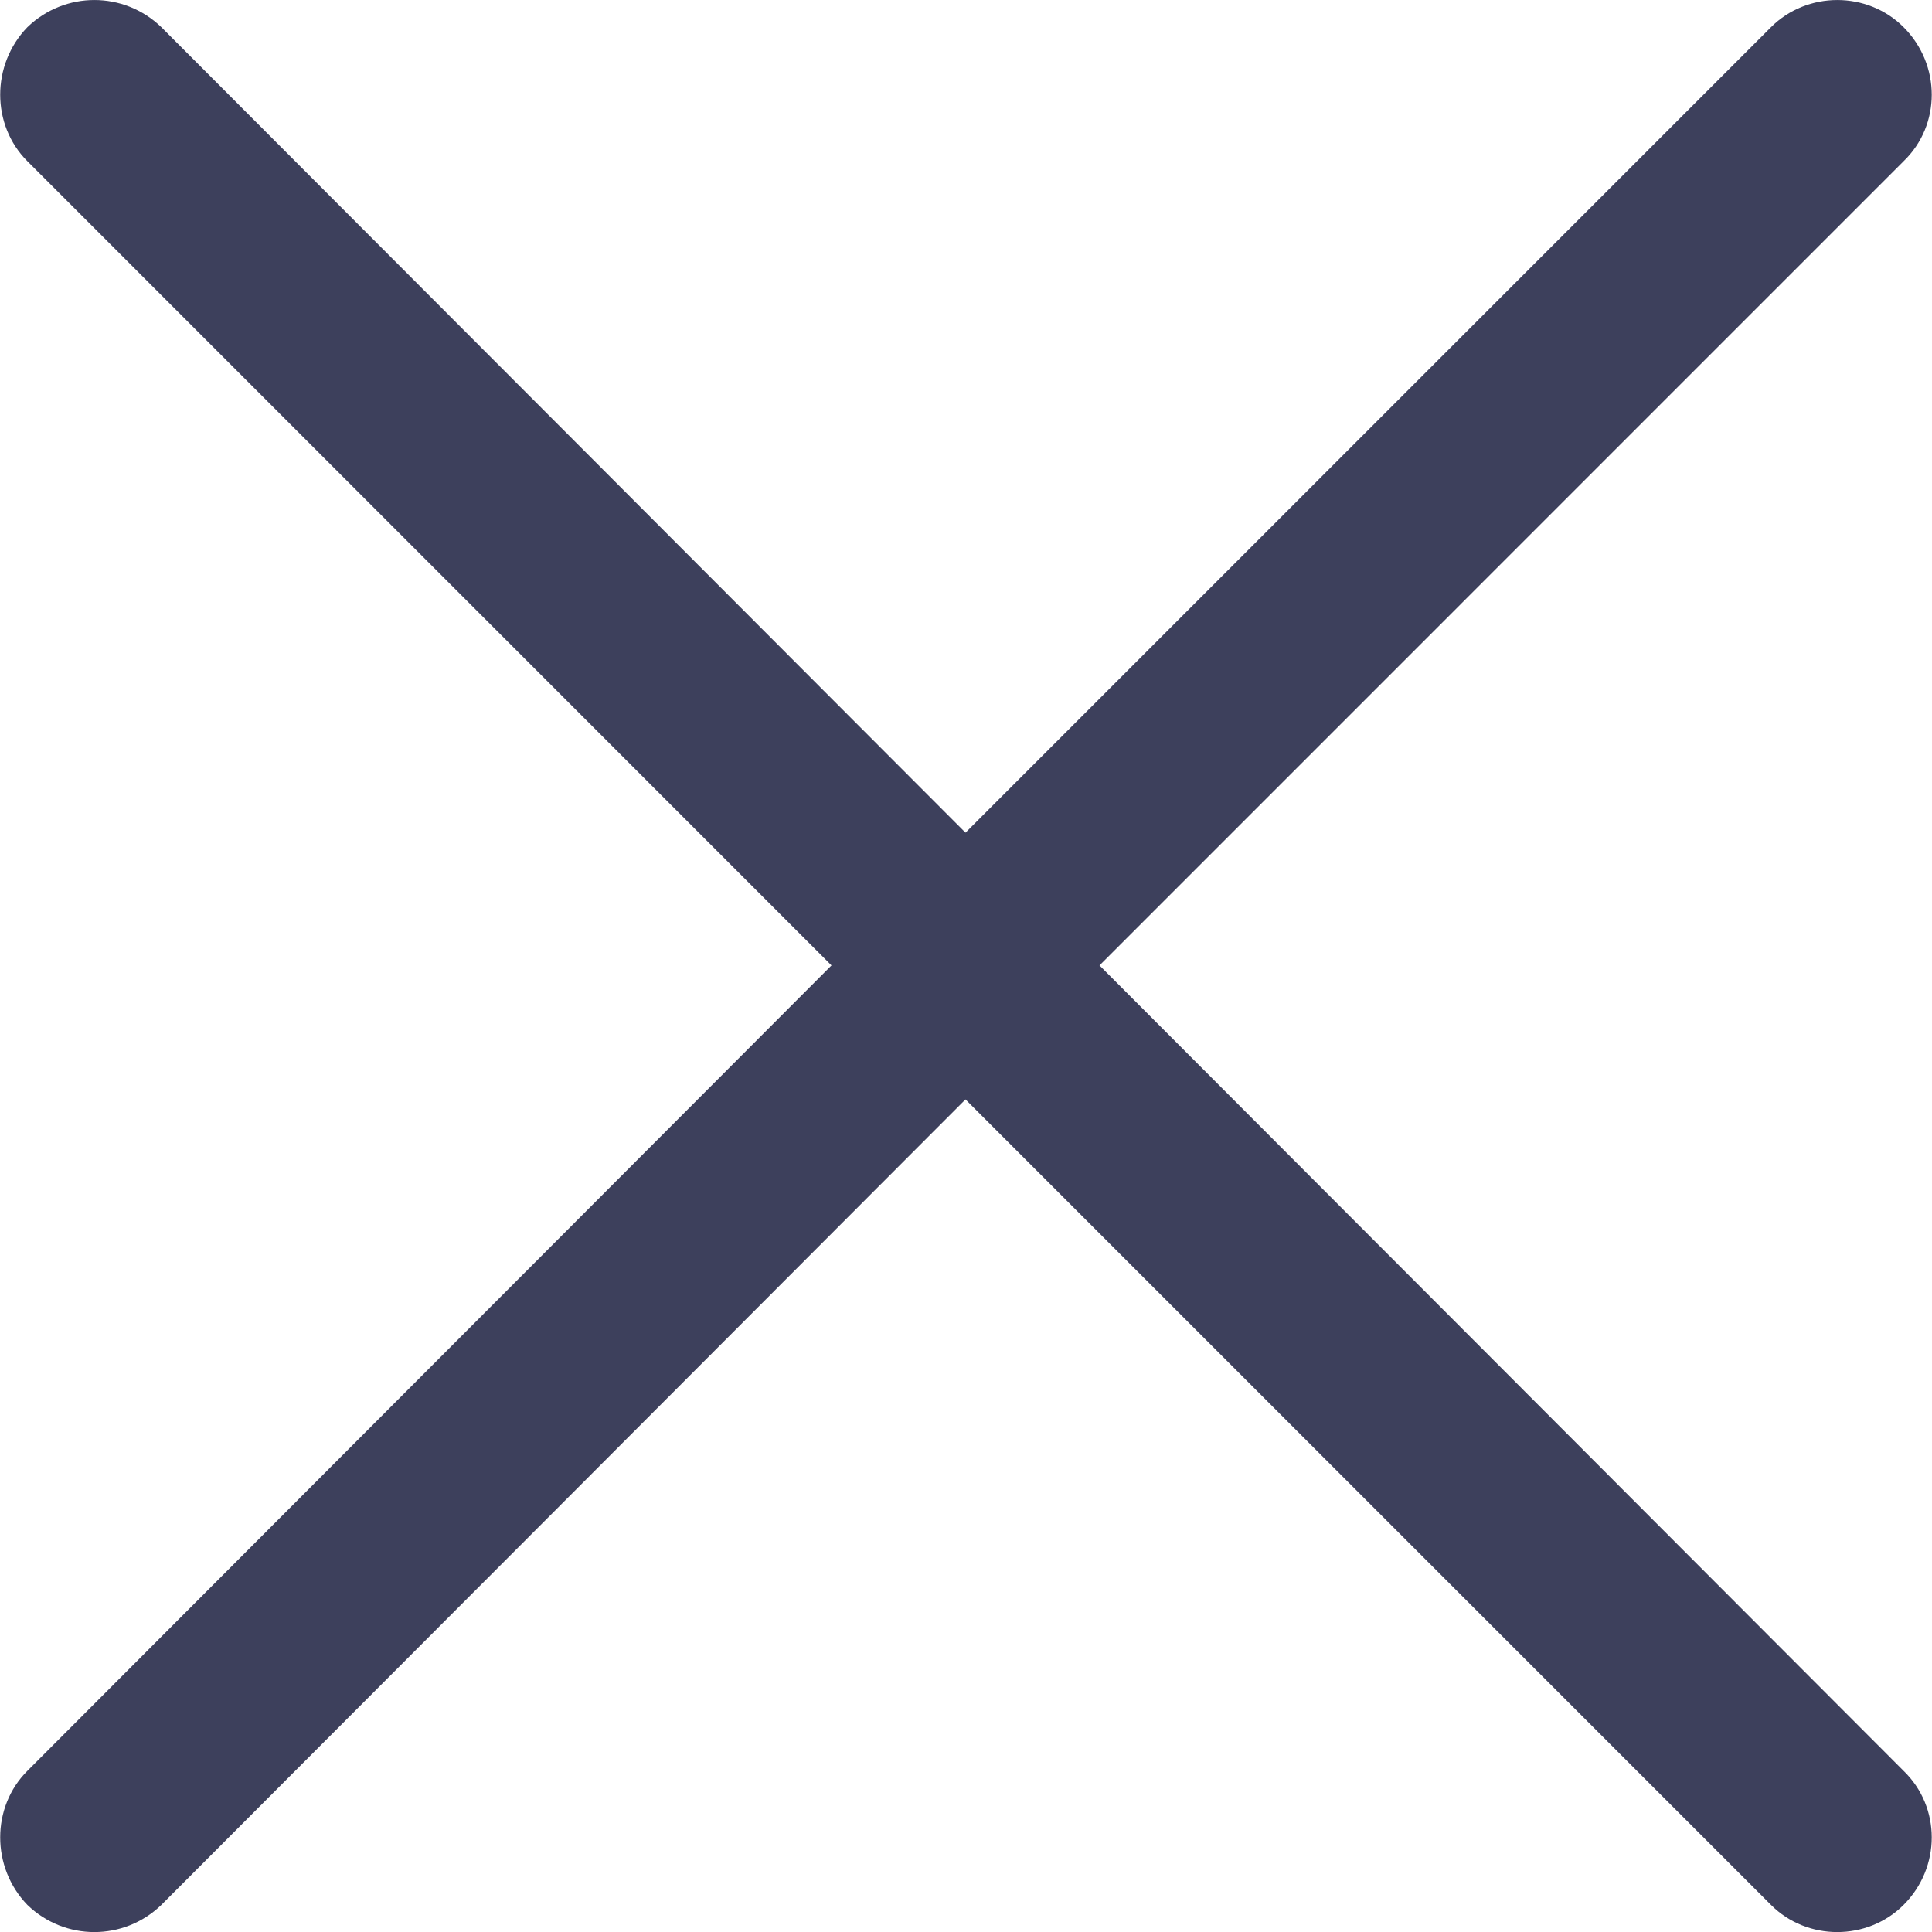
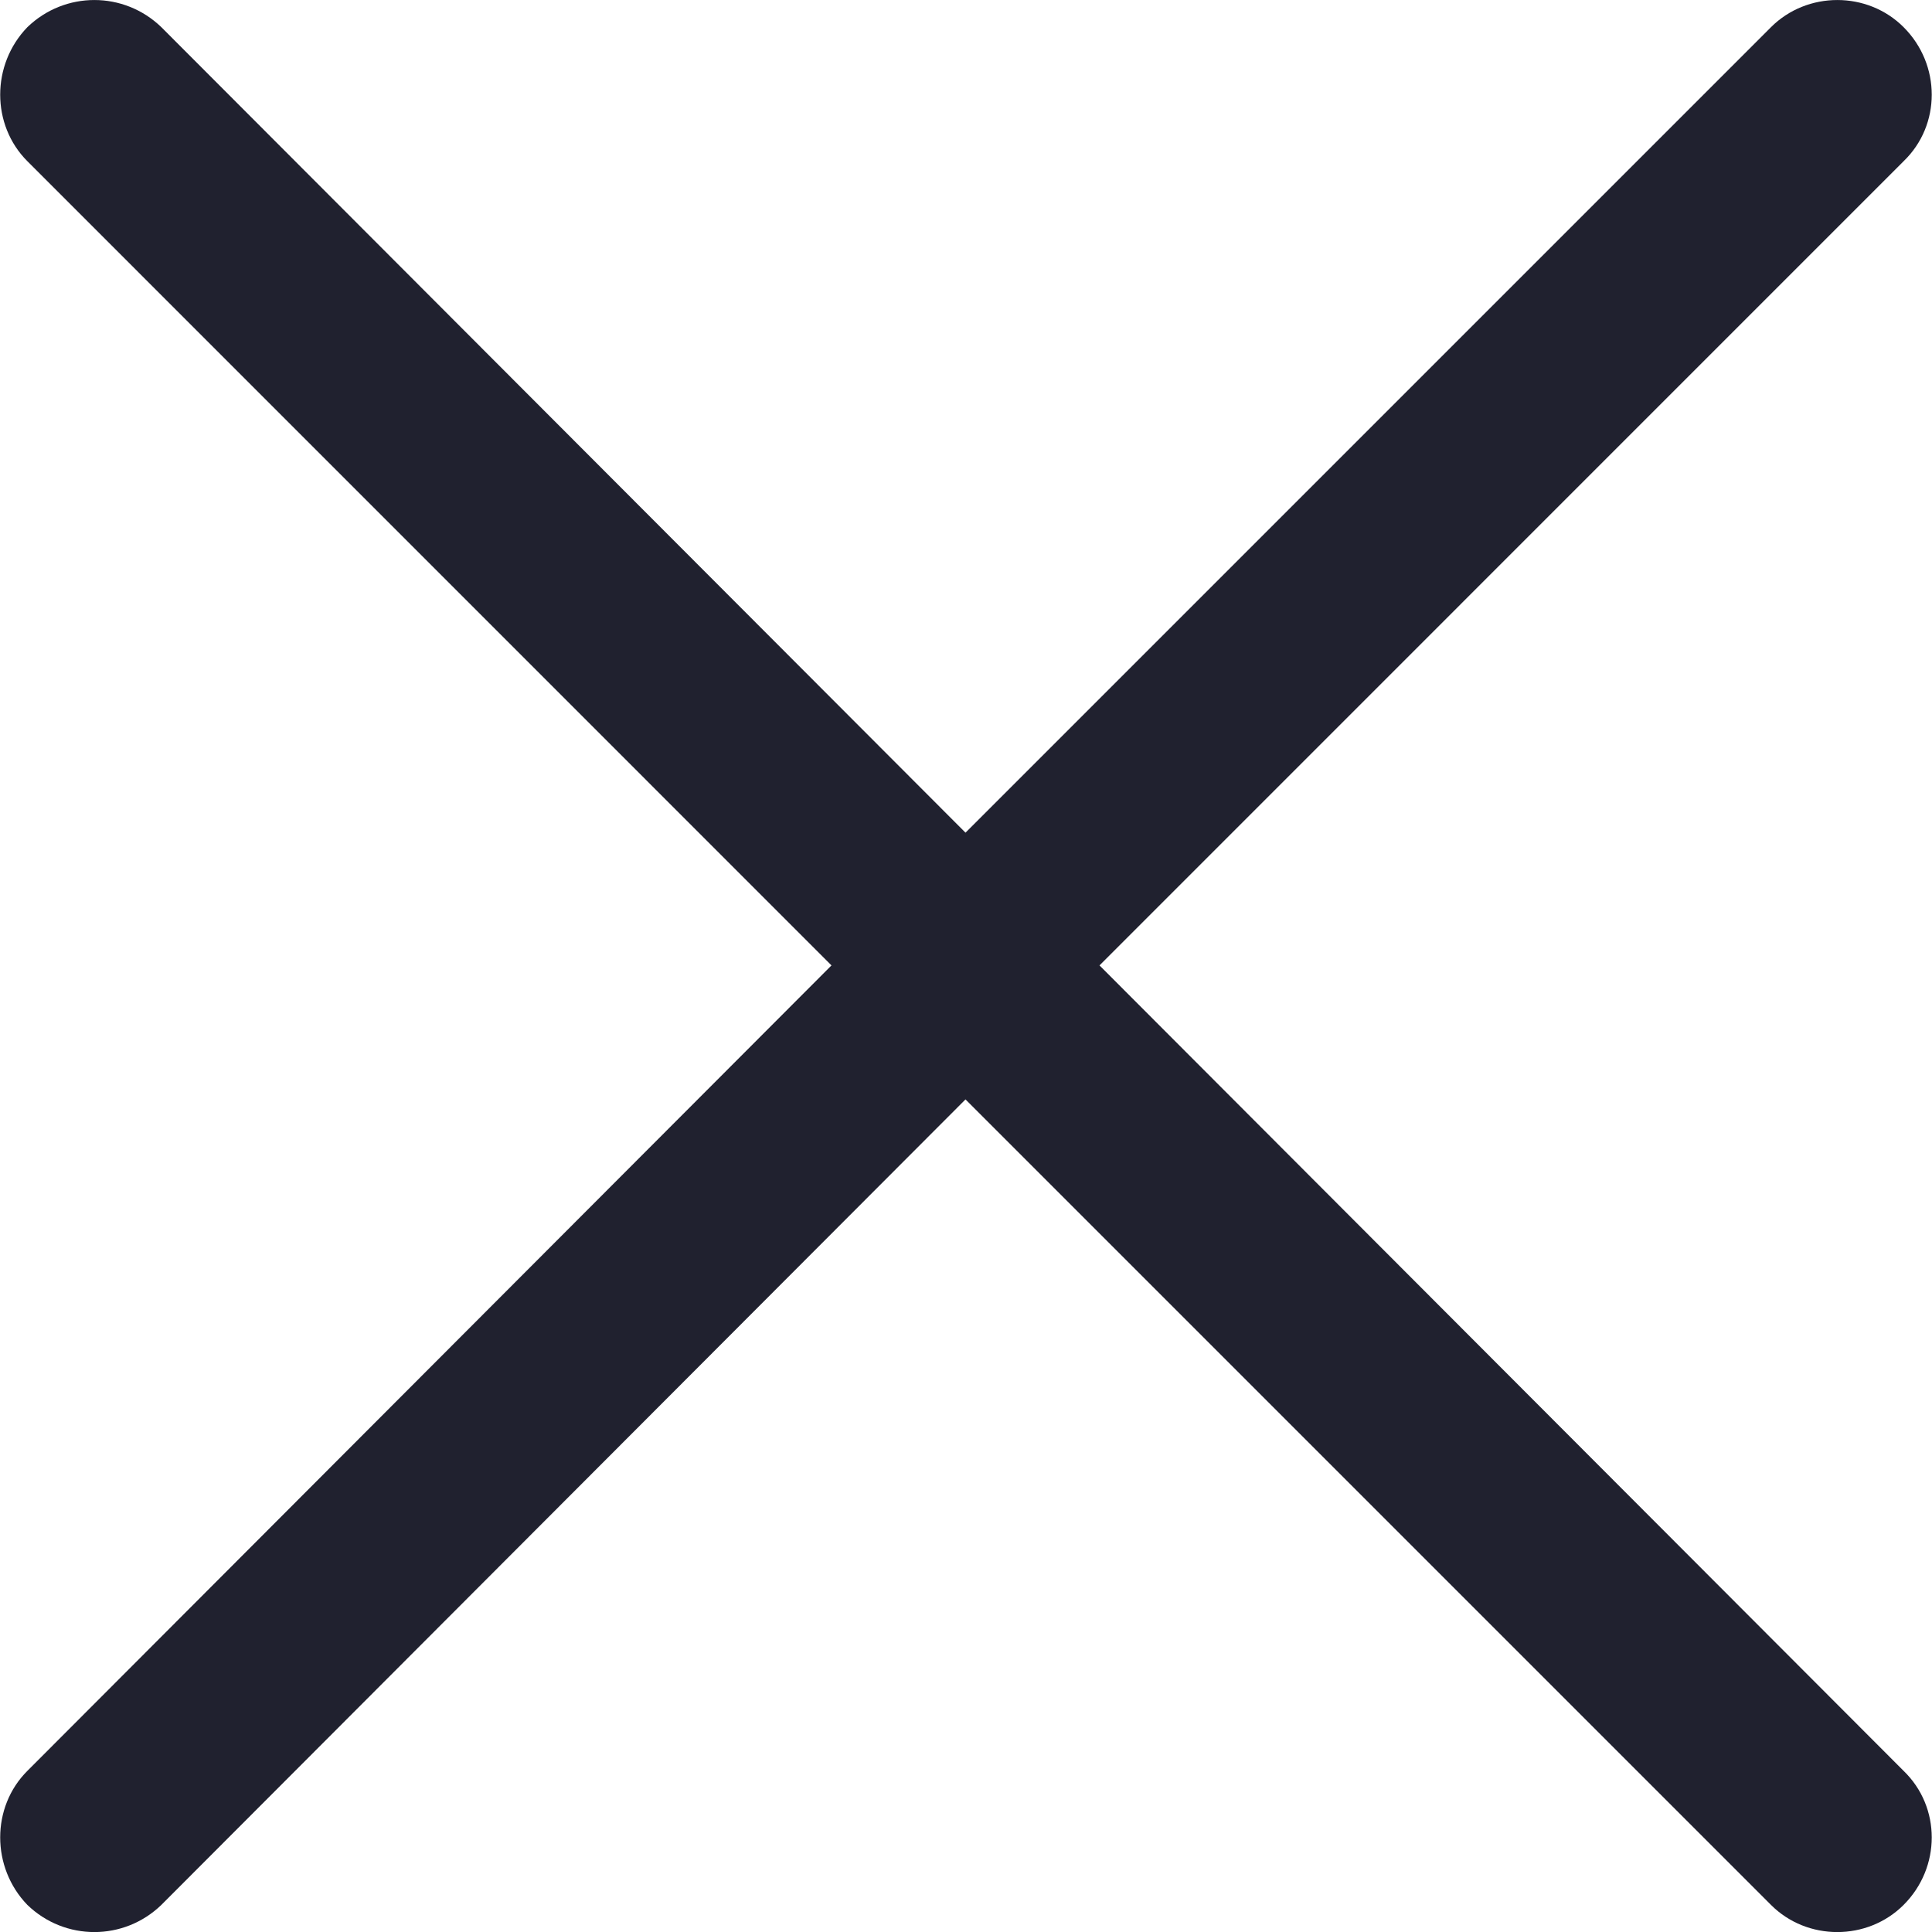
<svg xmlns="http://www.w3.org/2000/svg" version="1.1" id="Capa_1" x="0px" y="0px" viewBox="0 0 22.88 22.88" style="enable-background:new 0 0 22.88 22.88;" xml:space="preserve">
-   <path style="fill:#3d405c;" d="M0.324,1.909c-0.429-0.429-0.429-1.143,0-1.587c0.444-0.429,1.143-0.429,1.587,0l9.523,9.539  l9.539-9.539c0.429-0.429,1.143-0.429,1.571,0c0.444,0.444,0.444,1.159,0,1.587l-9.523,9.524l9.523,9.539  c0.444,0.429,0.444,1.143,0,1.587c-0.429,0.429-1.143,0.429-1.571,0l-9.539-9.539l-9.523,9.539c-0.444,0.429-1.143,0.429-1.587,0  c-0.429-0.444-0.429-1.159,0-1.587l9.523-9.539L0.324,1.909z" />
+   <path style="fill:#20212f;" d="M0.324,1.909c-0.429-0.429-0.429-1.143,0-1.587c0.444-0.429,1.143-0.429,1.587,0l9.523,9.539  l9.539-9.539c0.429-0.429,1.143-0.429,1.571,0c0.444,0.444,0.444,1.159,0,1.587l-9.523,9.524l9.523,9.539  c0.444,0.429,0.444,1.143,0,1.587c-0.429,0.429-1.143,0.429-1.571,0l-9.539-9.539l-9.523,9.539c-0.444,0.429-1.143,0.429-1.587,0  c-0.429-0.444-0.429-1.159,0-1.587l9.523-9.539L0.324,1.909z" />
  <g>
</g>
  <g>
</g>
  <g>
</g>
  <g>
</g>
  <g>
</g>
  <g>
</g>
  <g>
</g>
  <g>
</g>
  <g>
</g>
  <g>
</g>
  <g>
</g>
  <g>
</g>
  <g>
</g>
  <g>
</g>
  <g>
</g>
</svg>
